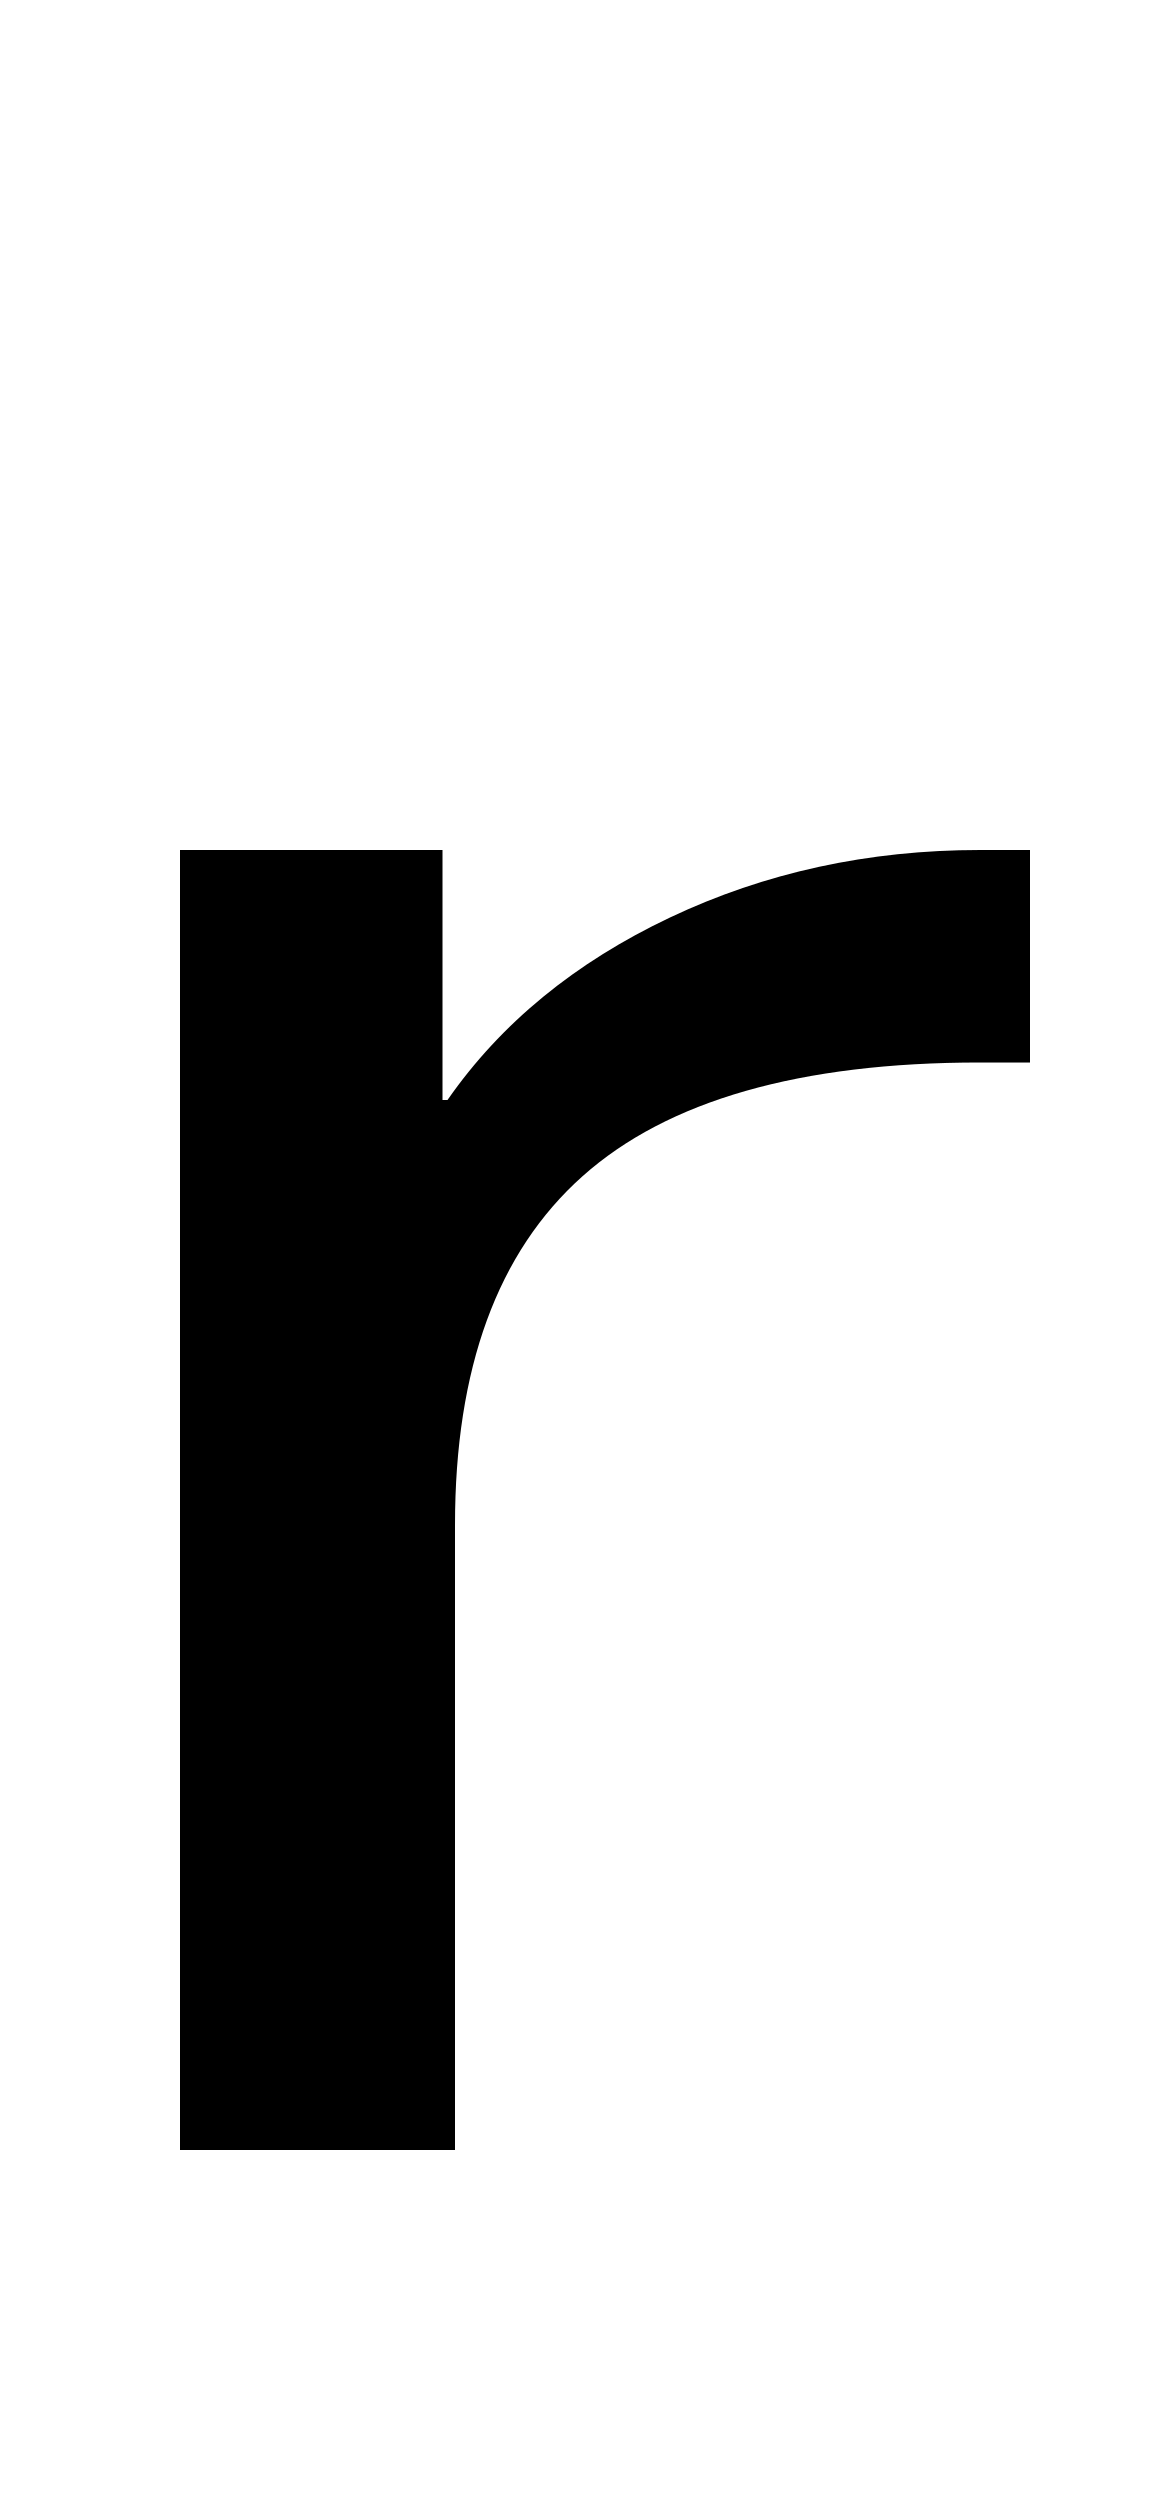
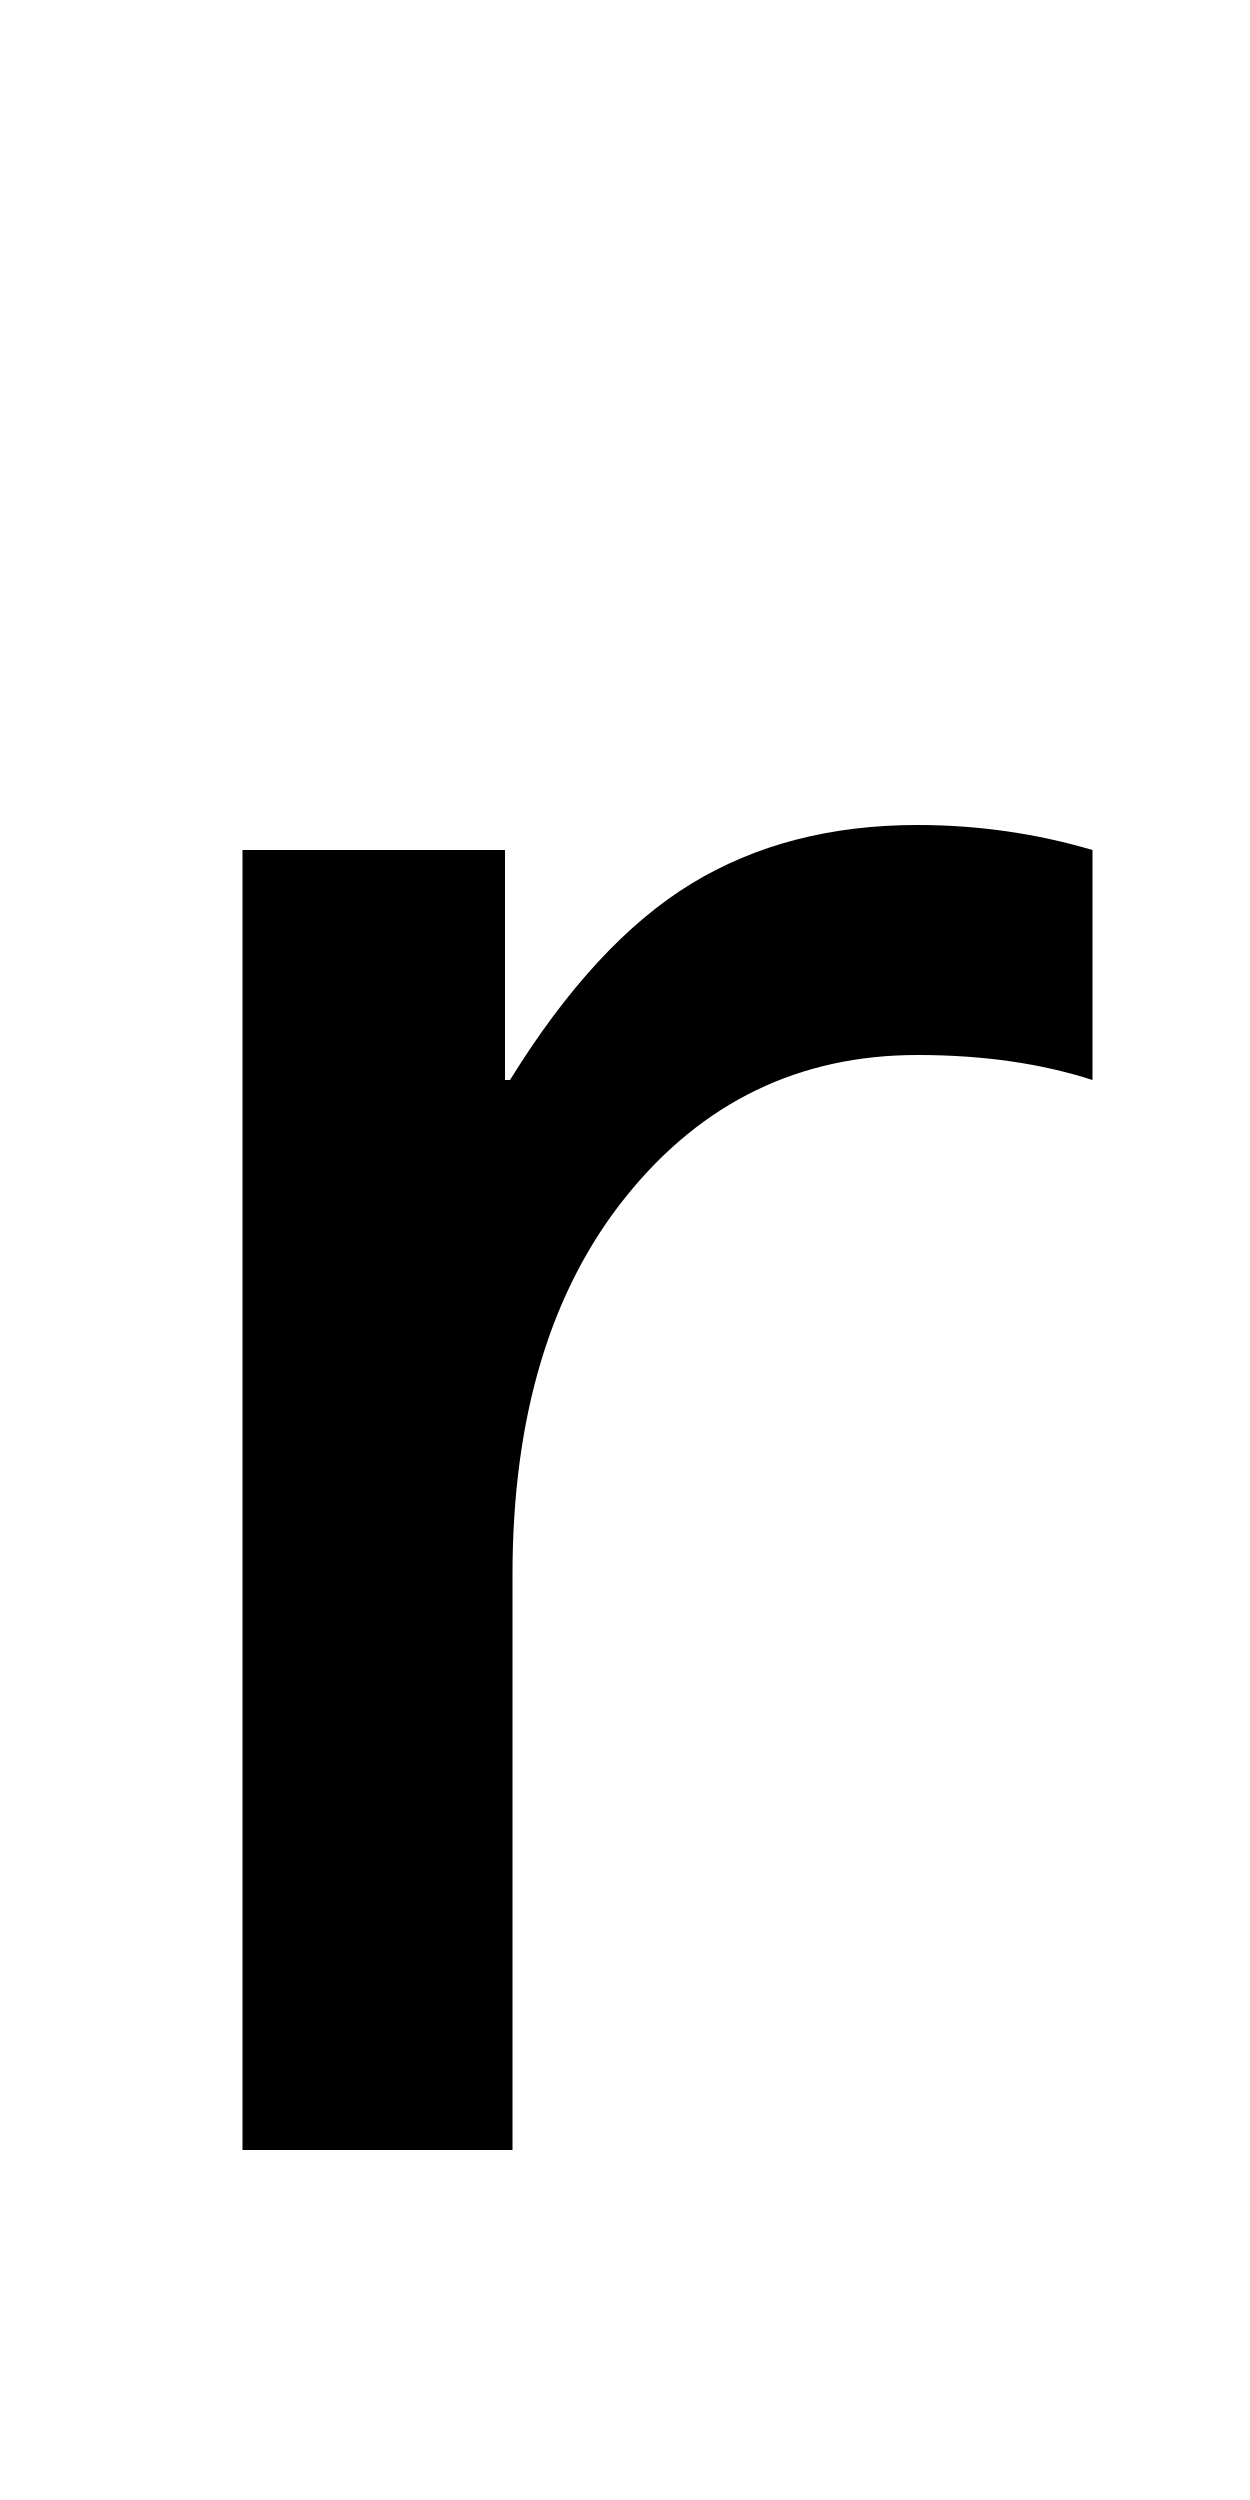
- <svg xmlns="http://www.w3.org/2000/svg" viewBox="0 -860 464 1000">
-   <path d="M412 435H392Q284 435 233.0 389.5Q182 344 182 250V0H72V520H177V420H179Q211 466 268.0 493.0Q325 520 392 520H412V435Z" transform="scale(1, -1)" />
+ <svg xmlns="http://www.w3.org/2000/svg" viewBox="0 -860 500 1000">
+   <path d="M367 438Q296 438 250.5 381.5Q205 325 205 230V0H97V520H202V428H204Q238 483 276.5 506.5Q315 530 367 530Q403 530 437 520V428Q406 438 367 438Z" transform="scale(1, -1)" />
</svg>
